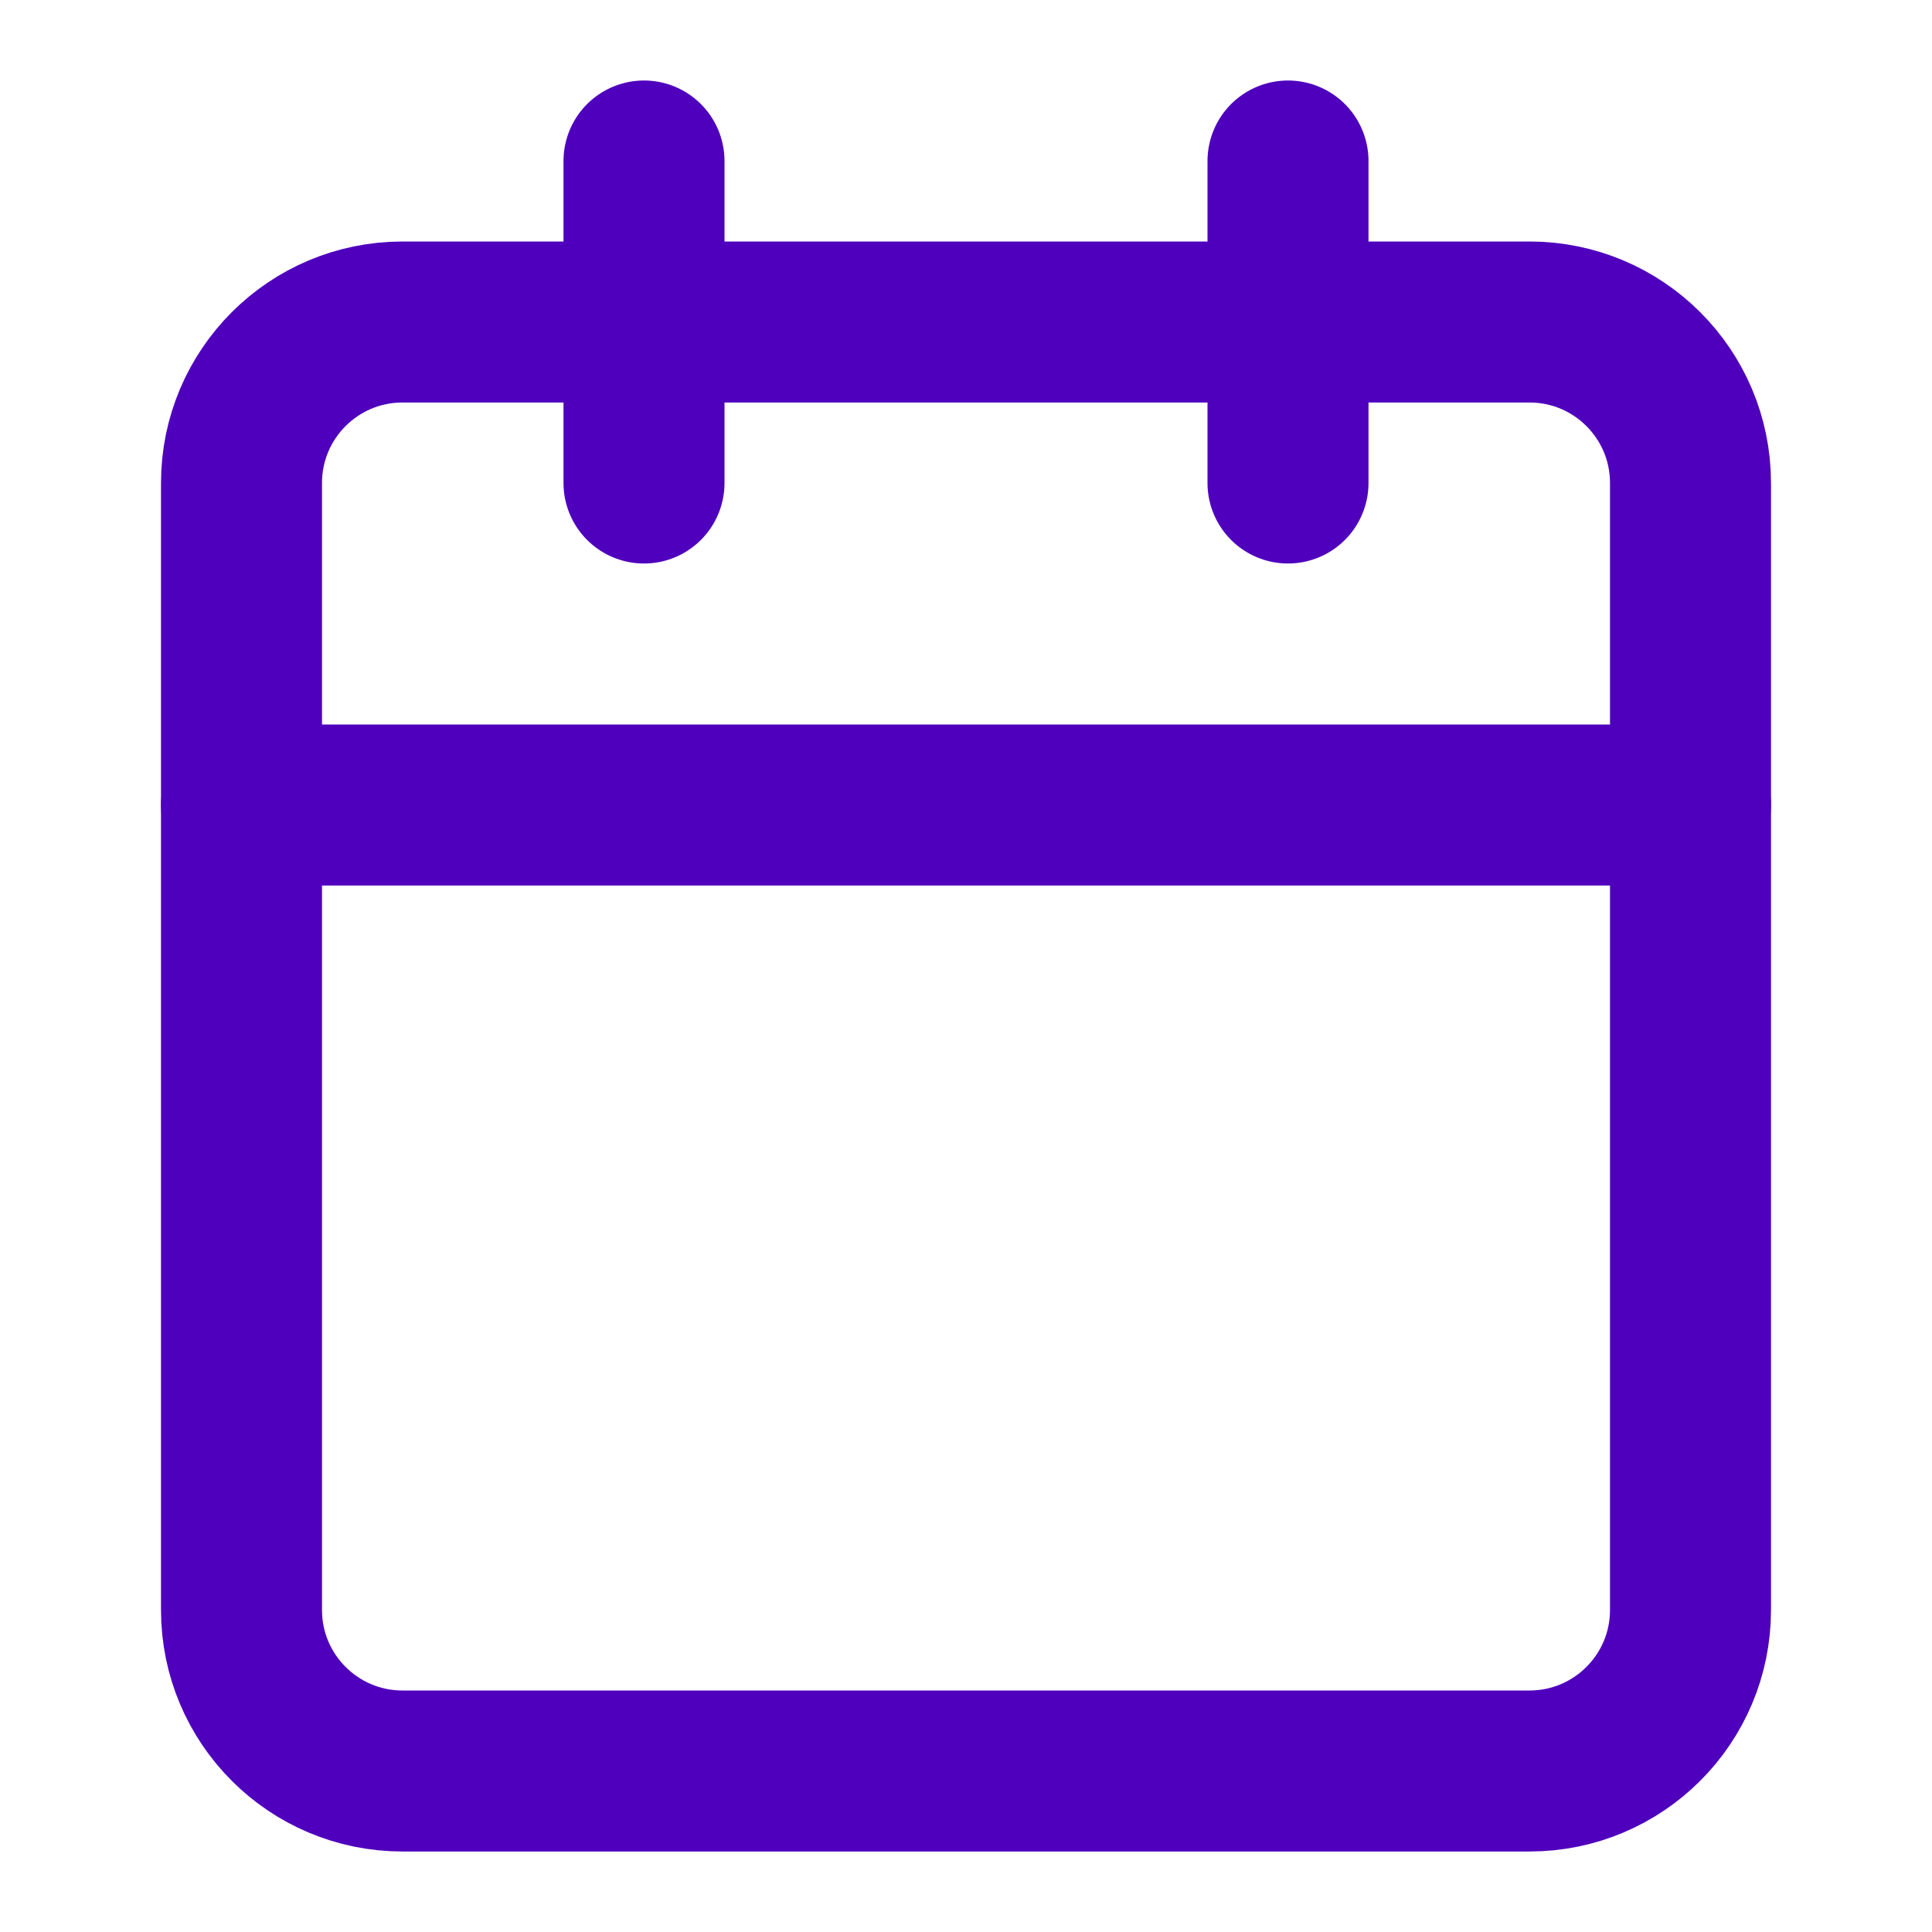
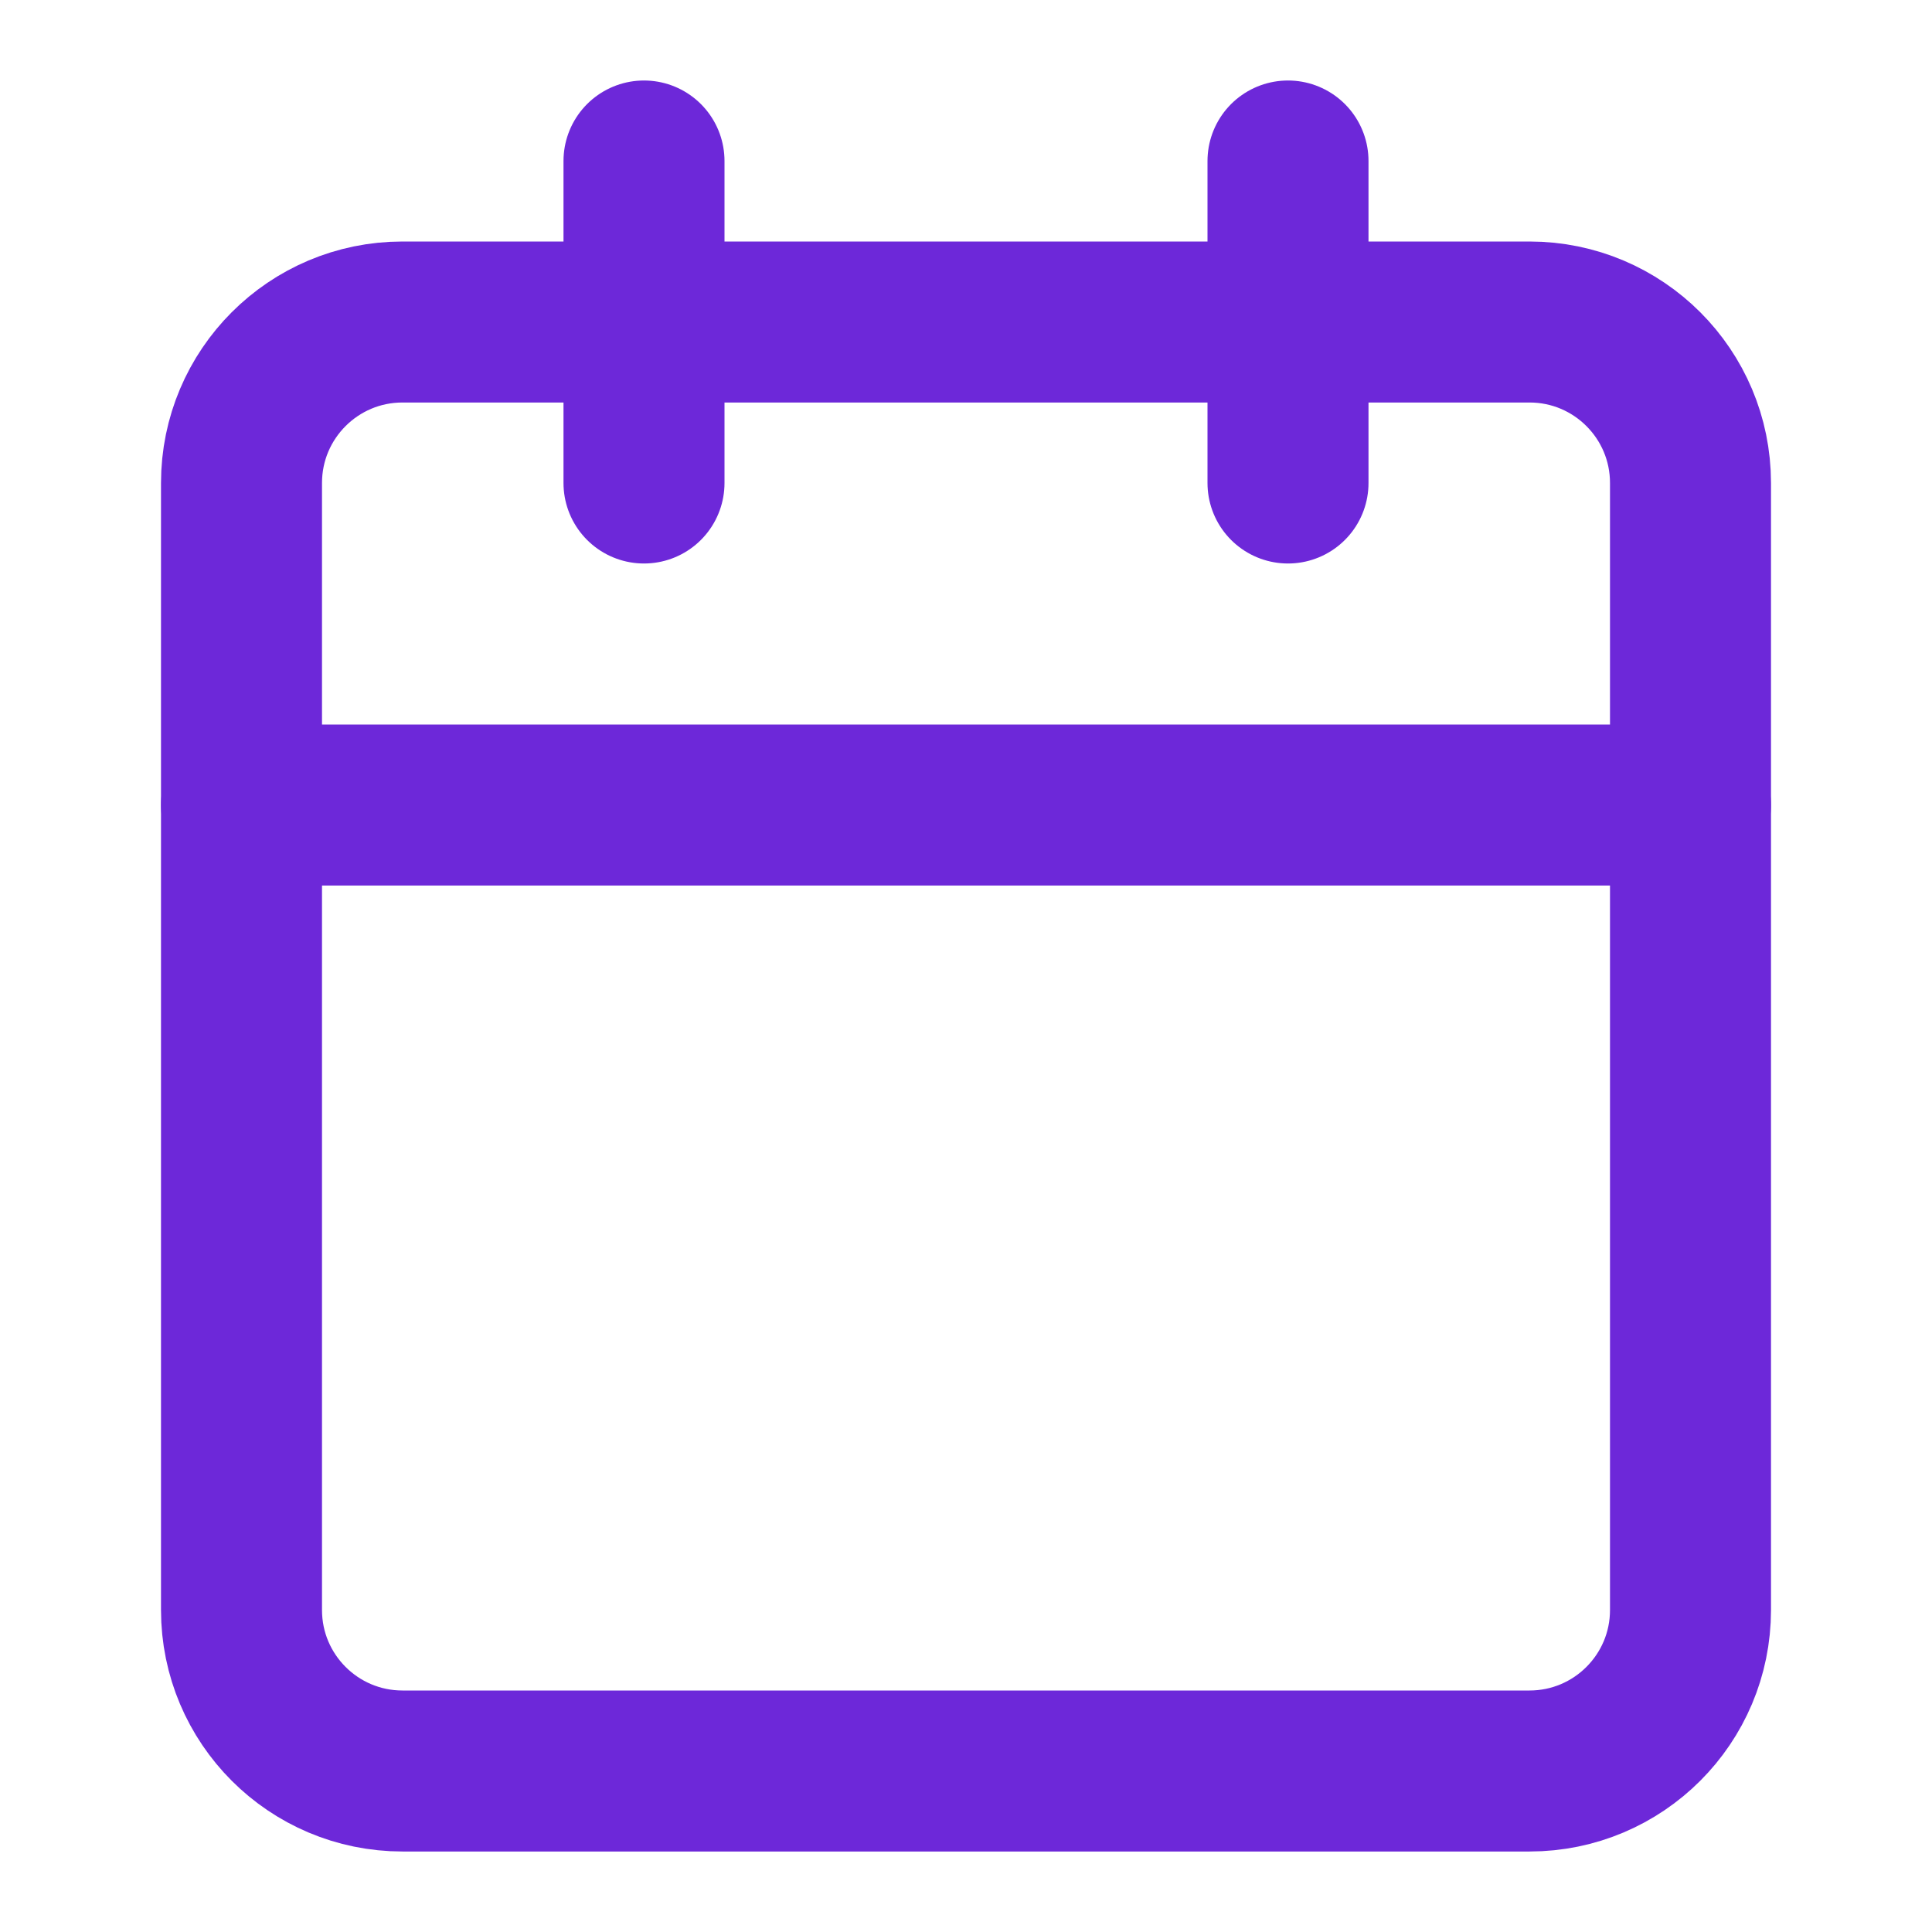
- <svg xmlns="http://www.w3.org/2000/svg" width="24" height="24" viewBox="0 0 24 24" fill="none" stroke="#4f00bd" stroke-width="2" stroke-linecap="round" stroke-linejoin="round" class="lucide lucide-calendar">
+ <svg xmlns="http://www.w3.org/2000/svg" width="24" height="24" viewBox="0 0 24 24" fill="none" stroke="#6d28d9" stroke-width="2" stroke-linecap="round" stroke-linejoin="round" class="lucide lucide-calendar">
  <rect width="18" height="18" x="3" y="4" rx="2" ry="2" />
  <line x1="16" x2="16" y1="2" y2="6" />
  <line x1="8" x2="8" y1="2" y2="6" />
  <line x1="3" x2="21" y1="10" y2="10" />
</svg>
